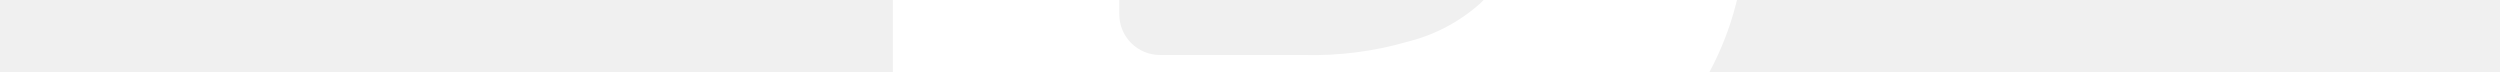
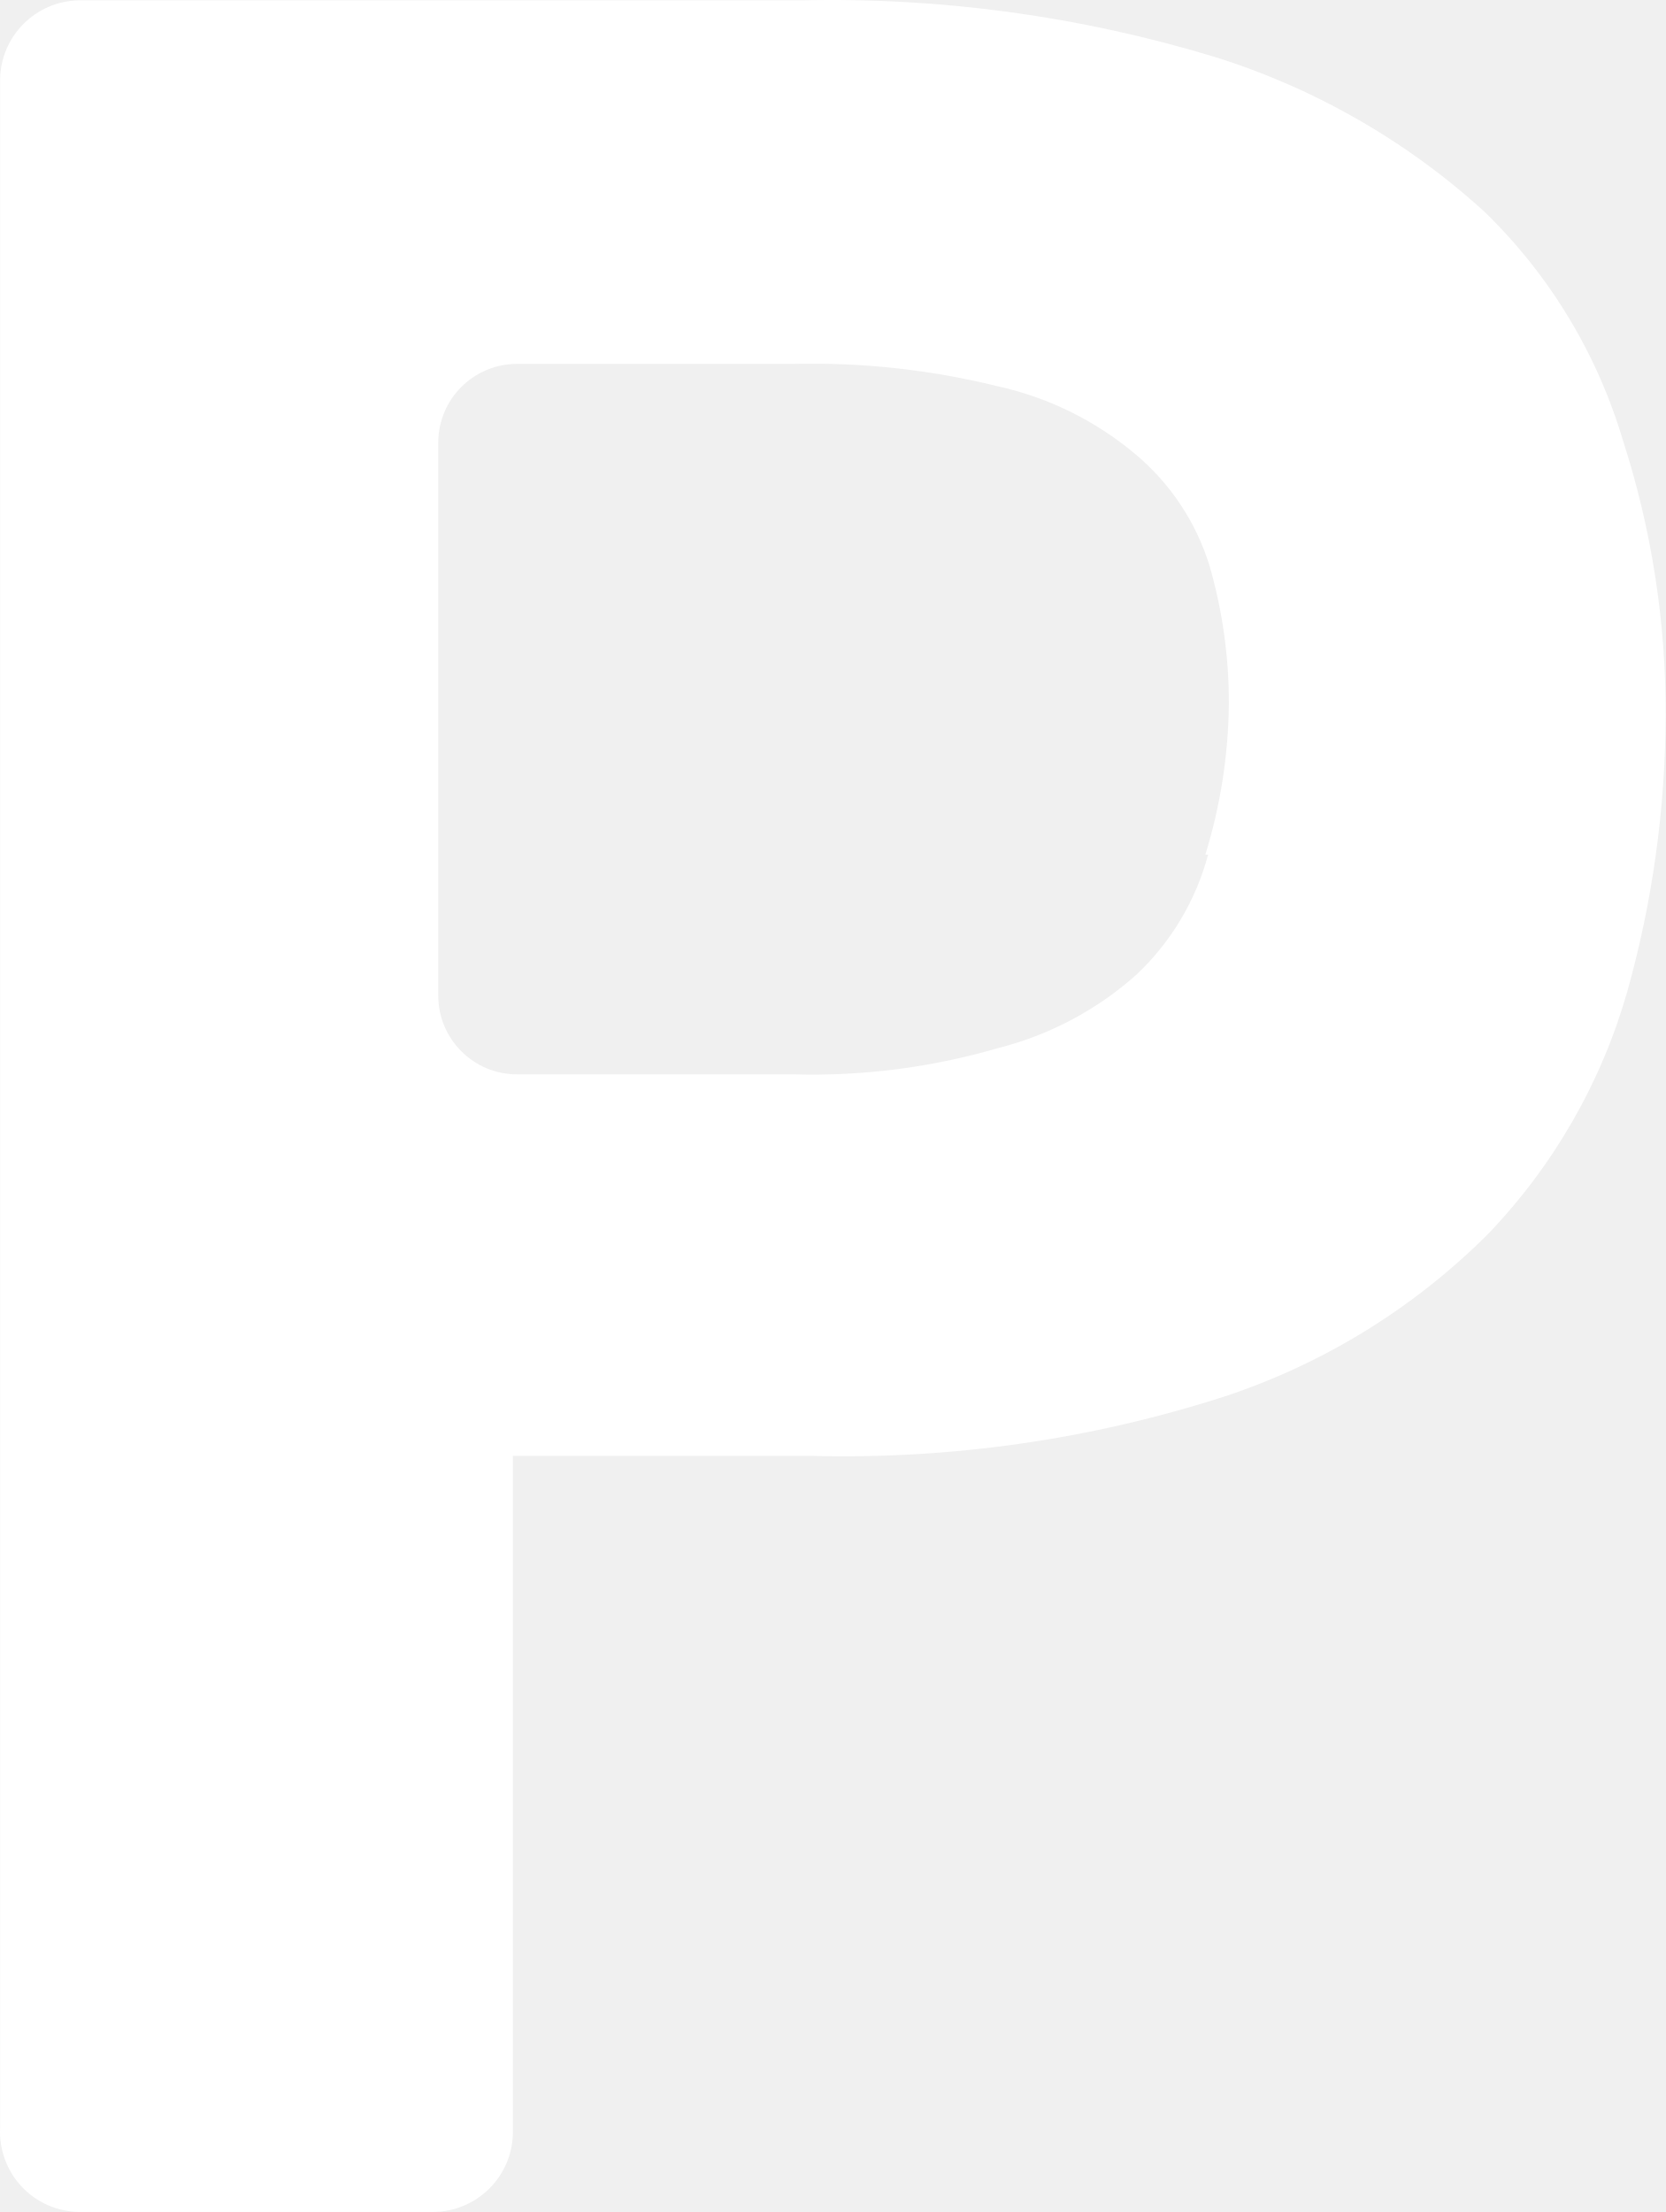
- <svg xmlns="http://www.w3.org/2000/svg" width="385px" height="11px" viewBox="0 0 385 11" version="1.1">
-   <g id="surface1">
-     <path style=" stroke:none;fill-rule:nonzero;fill:rgb(100%,100%,100%);fill-opacity:1;" d="M 266.641 -42.02 C 264.586 -48.91 260.801 -55.16 255.641 -60.172 C 249.473 -65.793 242.152 -69.996 234.191 -72.488 C 223.5 -75.738 212.359 -77.262 201.191 -77 L 143.77 -77 C 140.332 -76.941 137.559 -74.168 137.5 -70.73 L 137.5 92.289 C 137.41 94.02 138.027 95.711 139.211 96.977 C 140.391 98.242 142.039 98.973 143.77 99 L 171.93 99 C 175.41 99 178.25 96.211 178.309 92.73 L 178.309 38.828 L 201.961 38.828 C 213.148 39.129 224.305 37.531 234.961 34.102 C 242.883 31.477 250.078 27.031 255.969 21.121 C 261.129 15.723 264.902 9.156 266.969 1.98 C 268.988 -5.18 270.023 -12.582 270.051 -20.02 C 270.09 -27.488 268.938 -34.914 266.641 -42.02 Z M 233.641 -9.02 C 232.66 -5.359 230.68 -2.047 227.922 0.551 C 224.777 3.348 221.004 5.348 216.922 6.379 C 211.637 7.922 206.141 8.625 200.641 8.469 L 178.641 8.469 C 175.176 8.469 172.371 5.664 172.371 2.199 L 172.371 -41.801 C 172.371 -45.262 175.176 -48.07 178.641 -48.07 L 200.641 -48.07 C 206.086 -48.203 211.523 -47.609 216.809 -46.309 C 220.859 -45.43 224.633 -43.578 227.809 -40.922 C 230.613 -38.59 232.676 -35.492 233.75 -32.012 C 234.785 -28.434 235.301 -24.73 235.289 -21.012 C 235.25 -16.945 234.617 -12.906 233.422 -9.02 Z M 233.641 -9.02 " />
+ <svg xmlns="http://www.w3.org/2000/svg" viewBox="-12.5 7 12.051 16.003" version="1.1" id="svg10" width="12.051" height="16.003">
+   <defs id="defs4">
+     <style id="style2">.cls-1{fill:#fff;}</style>
+   </defs>
+   <g id="Layer_2" data-name="Layer 2" transform="translate(-12.49922,7.002609)">
+     <g id="Layer_1-2" data-name="Layer 1">
+       <path class="cls-1" d="m 11.74,3.18 v 0 A 3.82,3.82 0 0 0 10.74,1.53 5.2,5.2 0 0 0 8.79,0.41 9.55,9.55 0 0 0 5.79,0 H 0.57 A 0.58,0.58 0 0 0 0,0.57 V 15.39 A 0.58,0.58 0 0 0 0.57,16 h 2.56 a 0.58,0.58 0 0 0 0.58,-0.57 v -4.9 h 2.15 a 9,9 0 0 0 3,-0.43 4.85,4.85 0 0 0 1.91,-1.18 4.2,4.2 0 0 0 1,-1.74 7.47,7.47 0 0 0 0.28,-2 6.39,6.39 0 0 0 -0.31,-2 z m -3,3 v 0 a 1.85,1.85 0 0 1 -0.52,0.87 2.38,2.38 0 0 1 -1,0.53 4.8,4.8 0 0 1 -1.48,0.19 h -2 A 0.57,0.57 0 0 1 3.17,7.2 v -4 A 0.57,0.57 0 0 1 3.74,2.63 h 2 a 5.59,5.59 0 0 1 1.47,0.16 2.33,2.33 0 0 1 1,0.49 1.71,1.71 0 0 1 0.54,0.81 3.56,3.56 0 0 1 0.14,1 3.83,3.83 0 0 1 -0.17,1.09 z" id="path6" />
+     </g>
  </g>
</svg>
